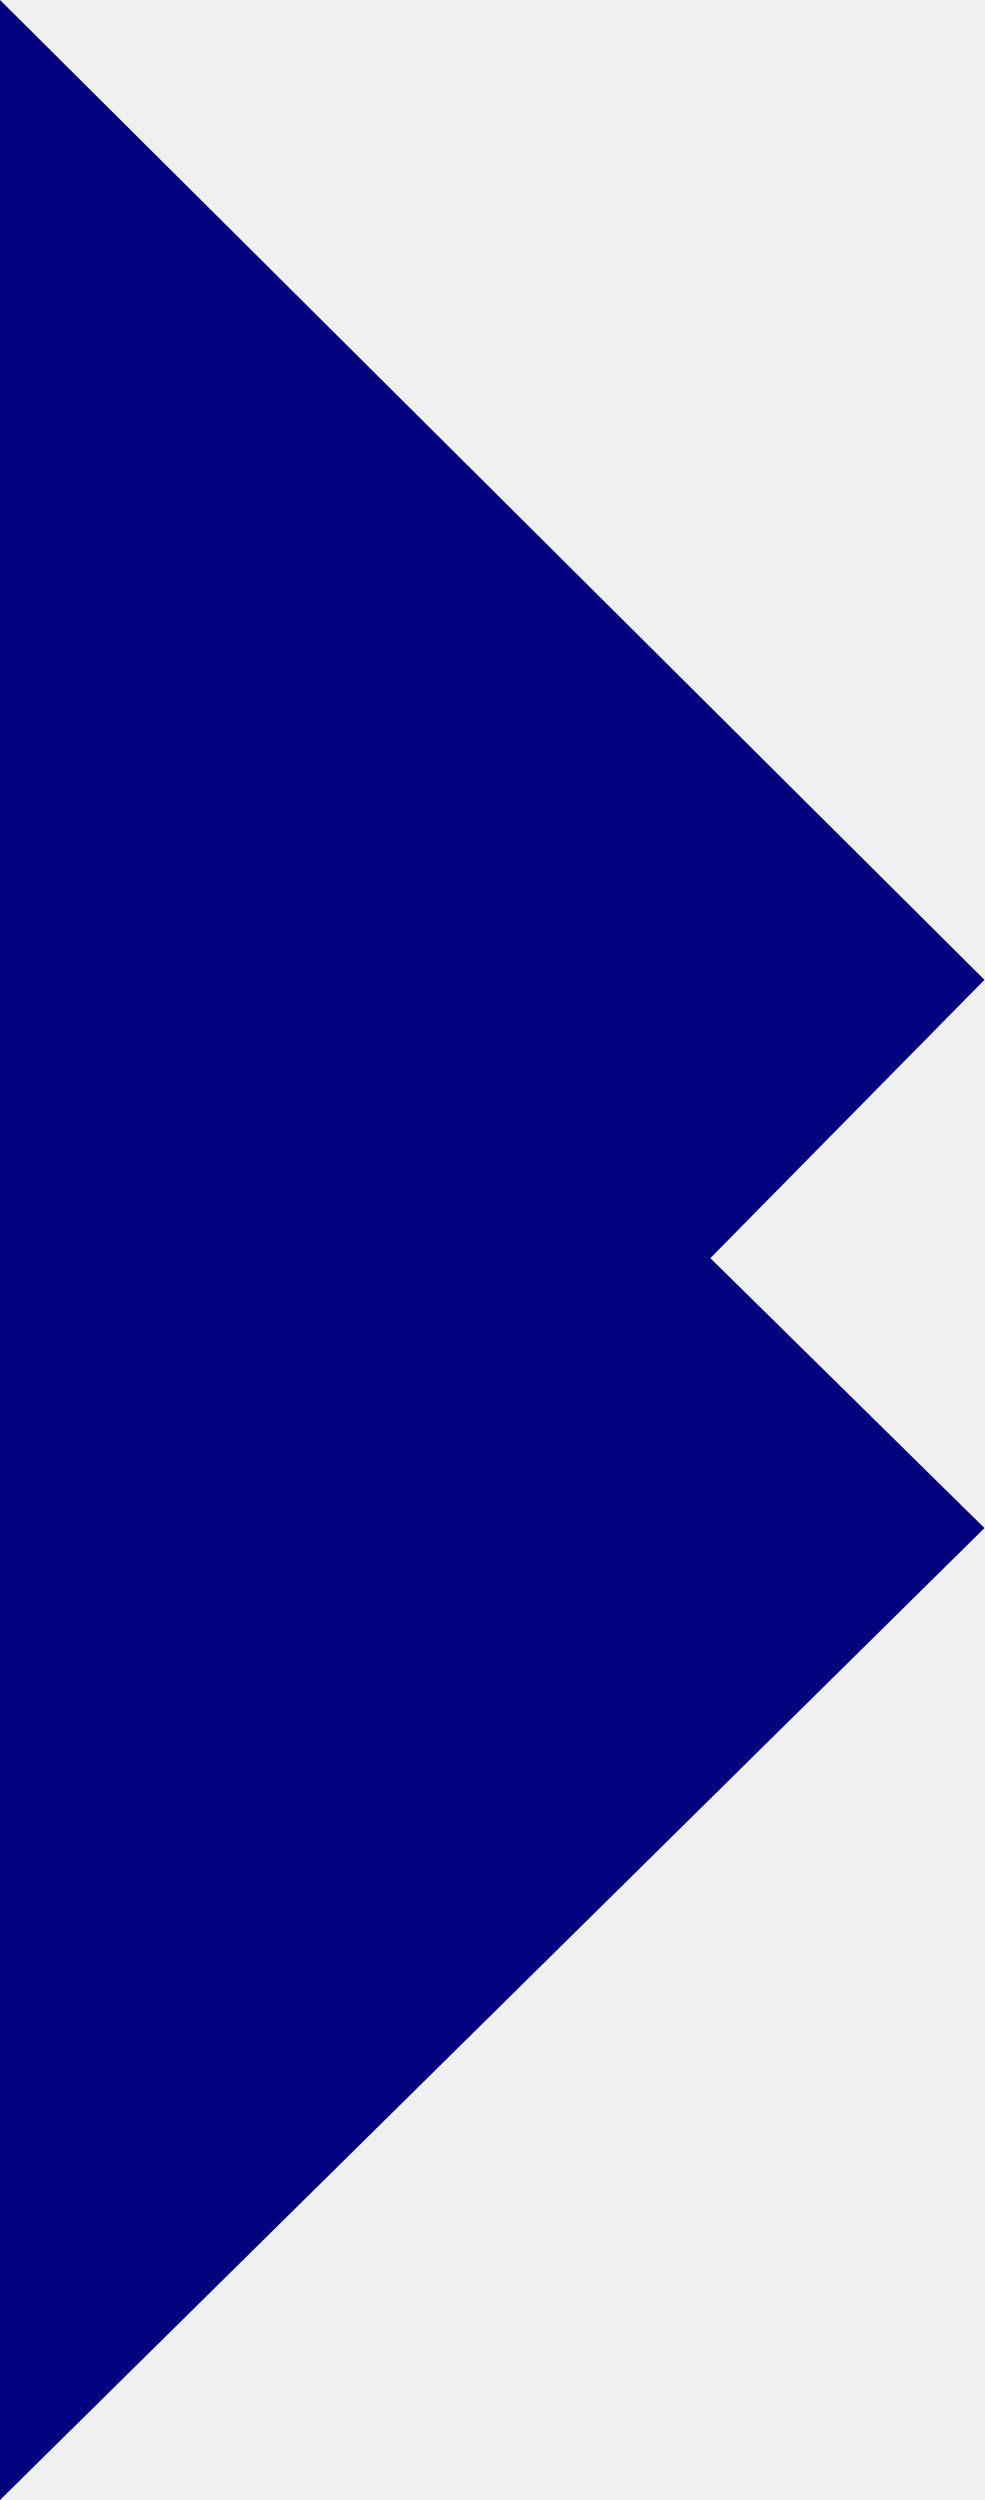
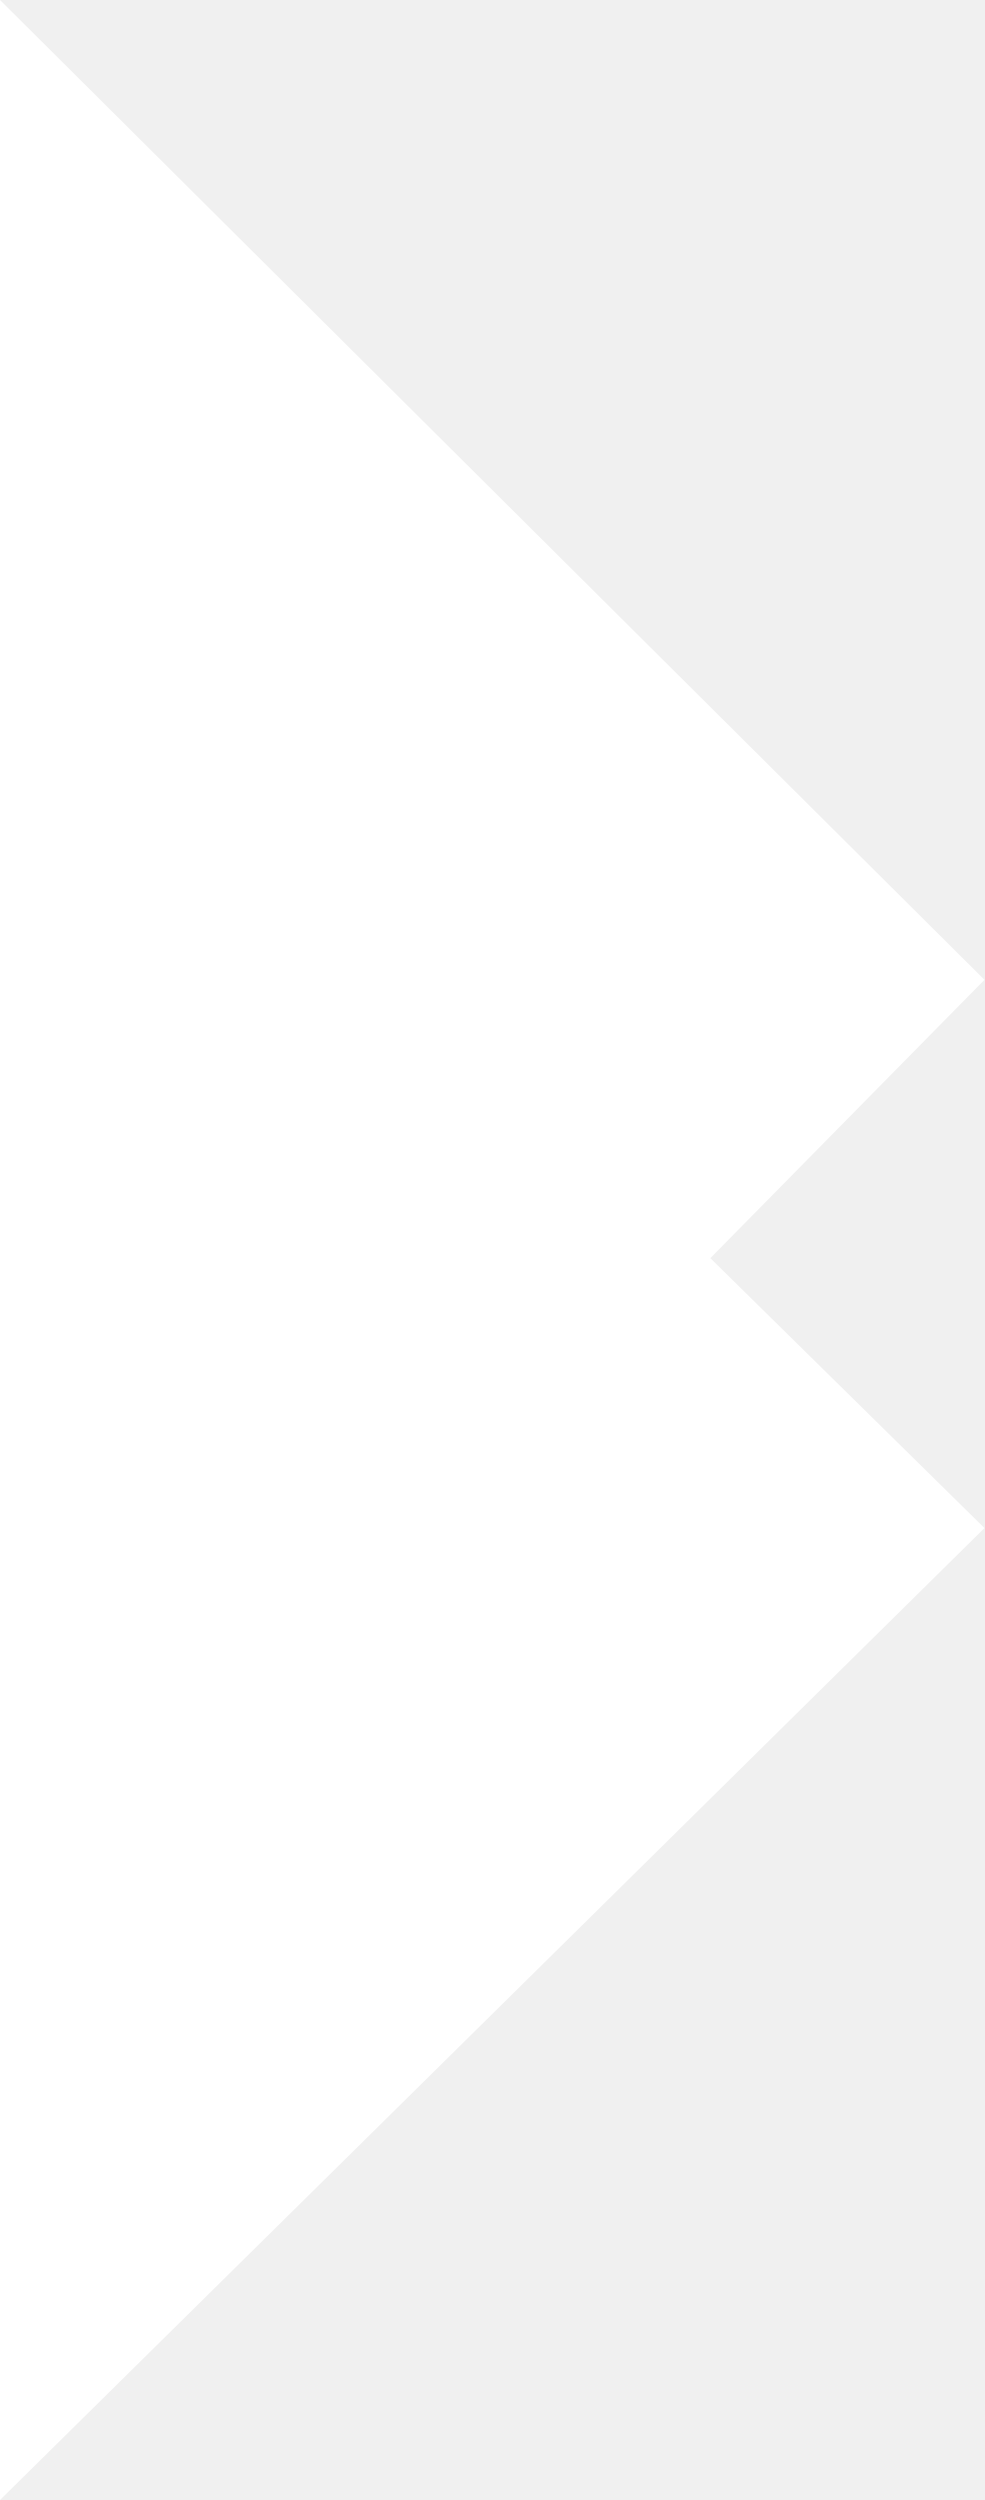
<svg xmlns="http://www.w3.org/2000/svg" version="1.1" id="Calque_1" x="0px" y="0px" viewBox="0 0 163.62 415.51" style="enable-background:new 0 0 163.62 415.51;" xml:space="preserve">
  <style type="text/css">
- 	.st0{fill:#02027e;}
+ 	.st0{fill:#fff;}
</style>
  <polygon class="st0" points="0,0 163.62,162.85 118.06,209.11 163.62,253.97 0,415.51 " />
</svg>
